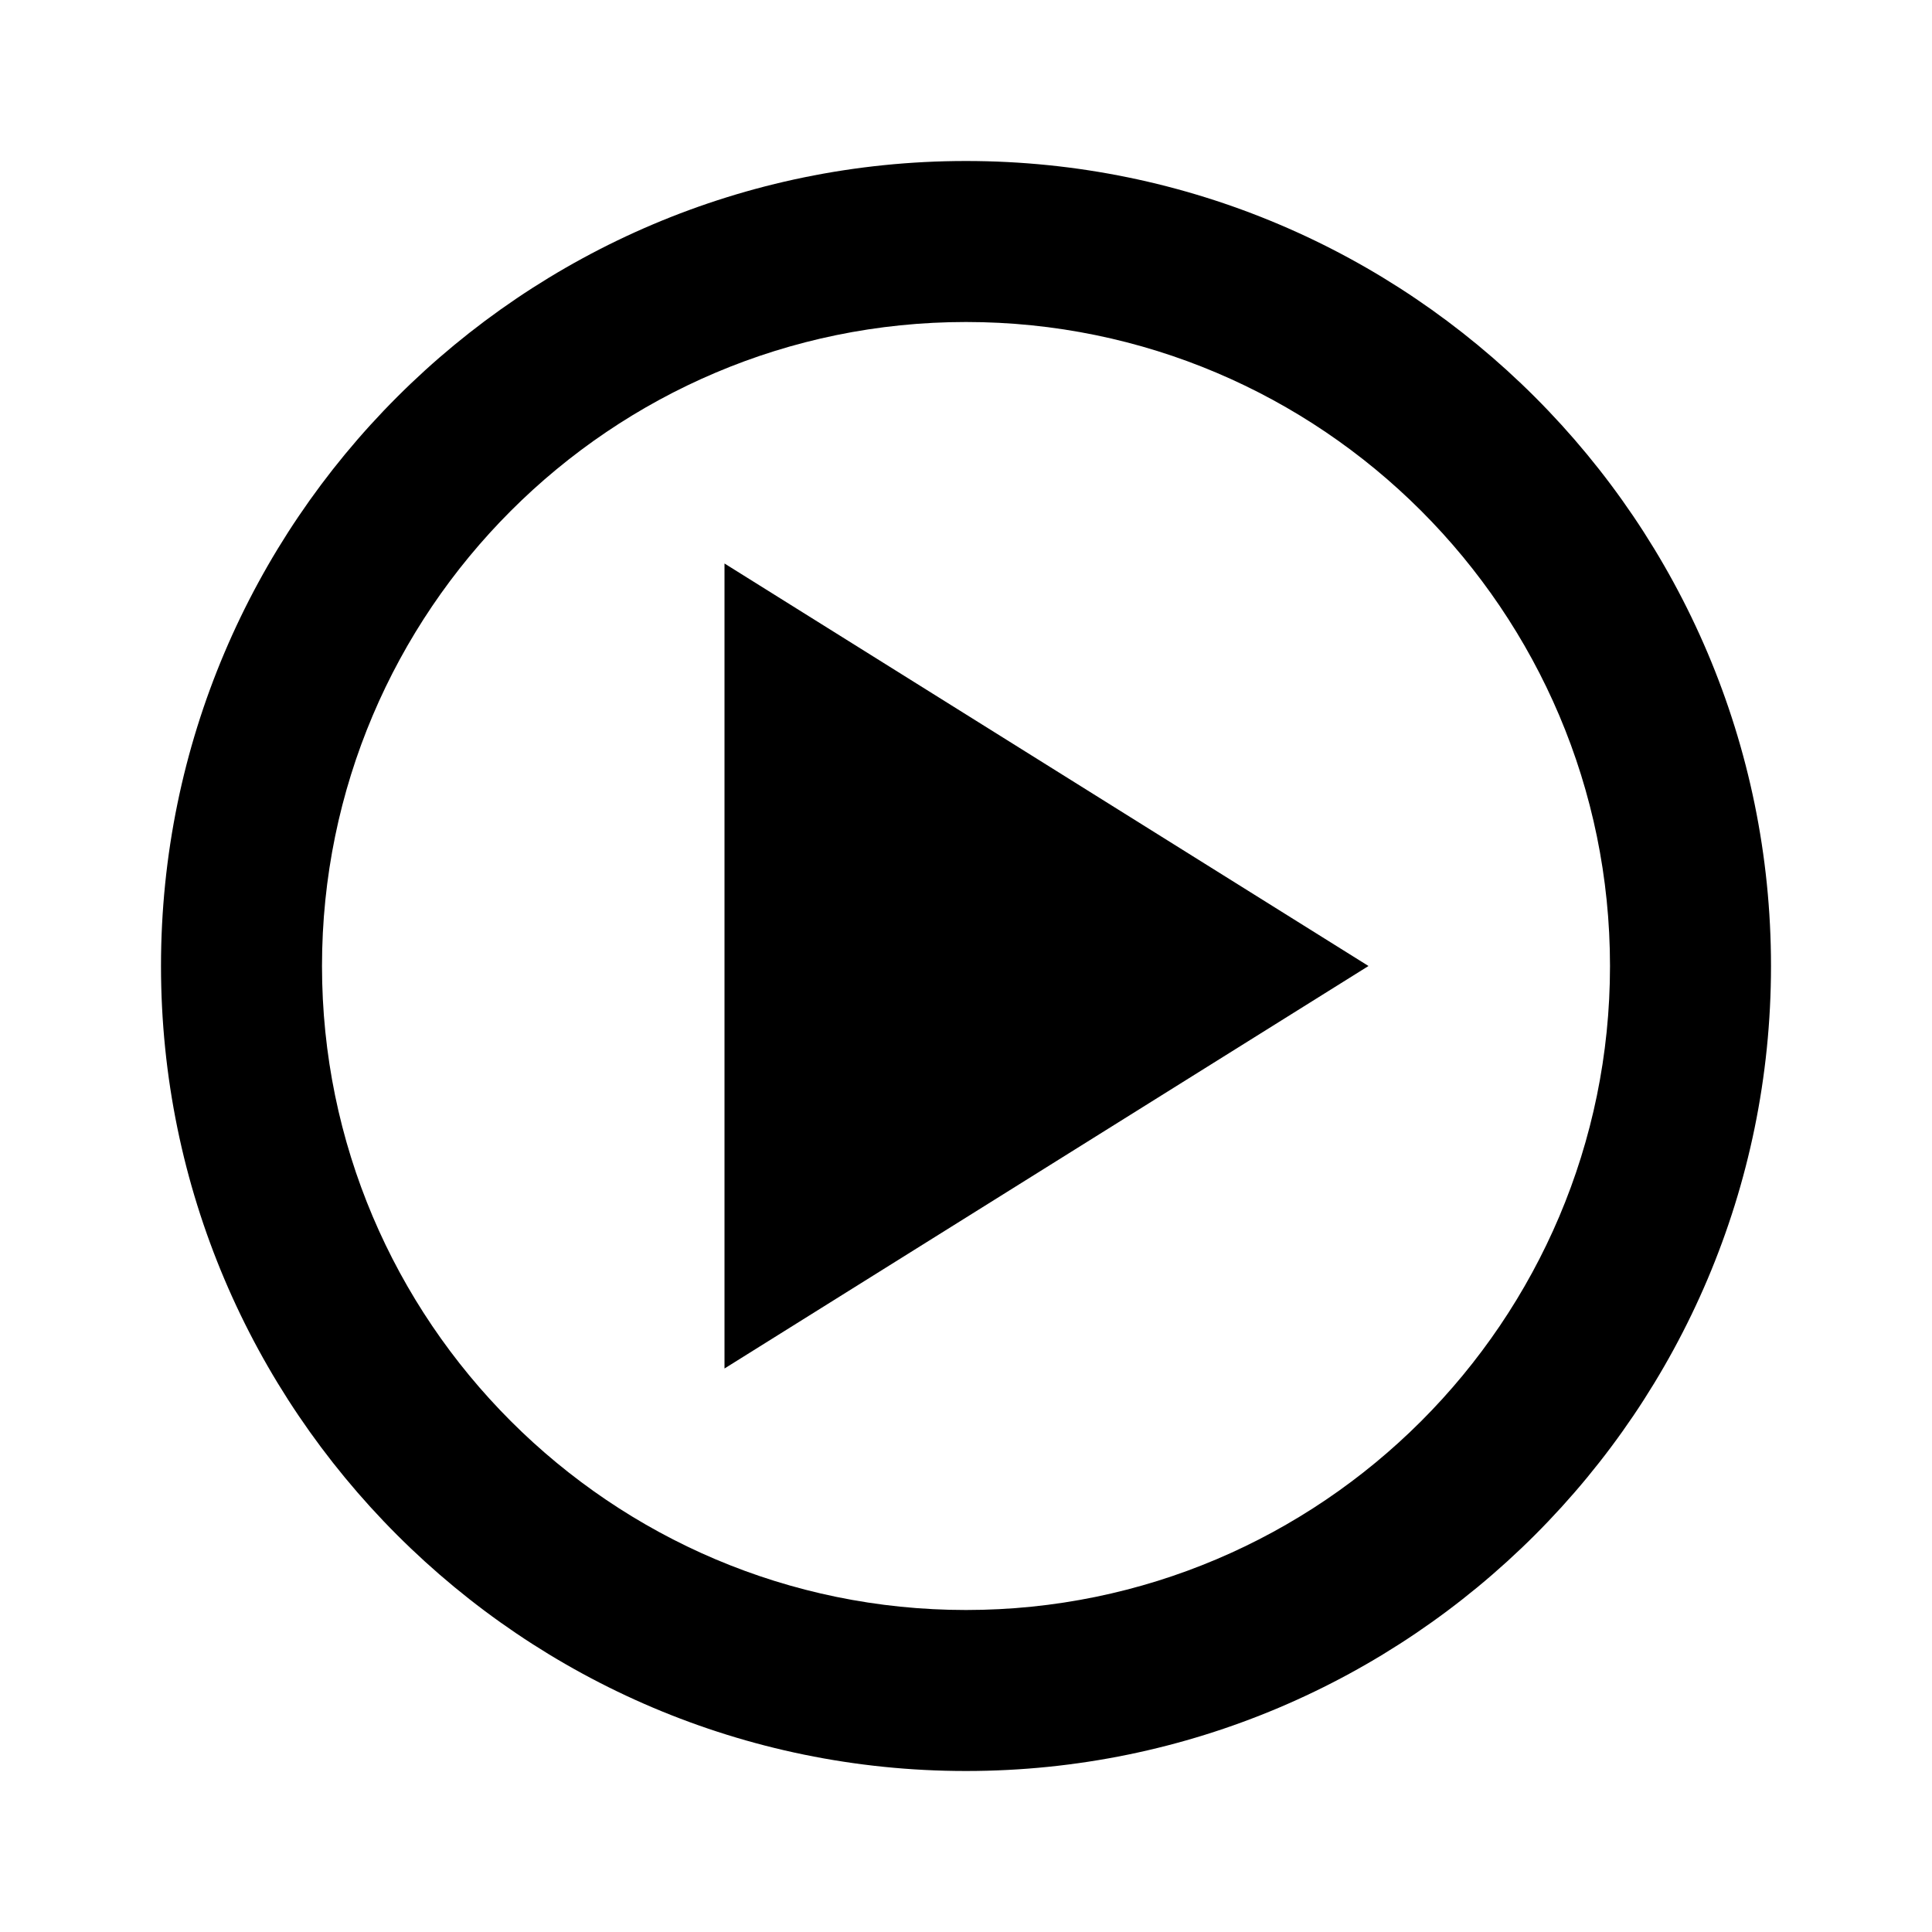
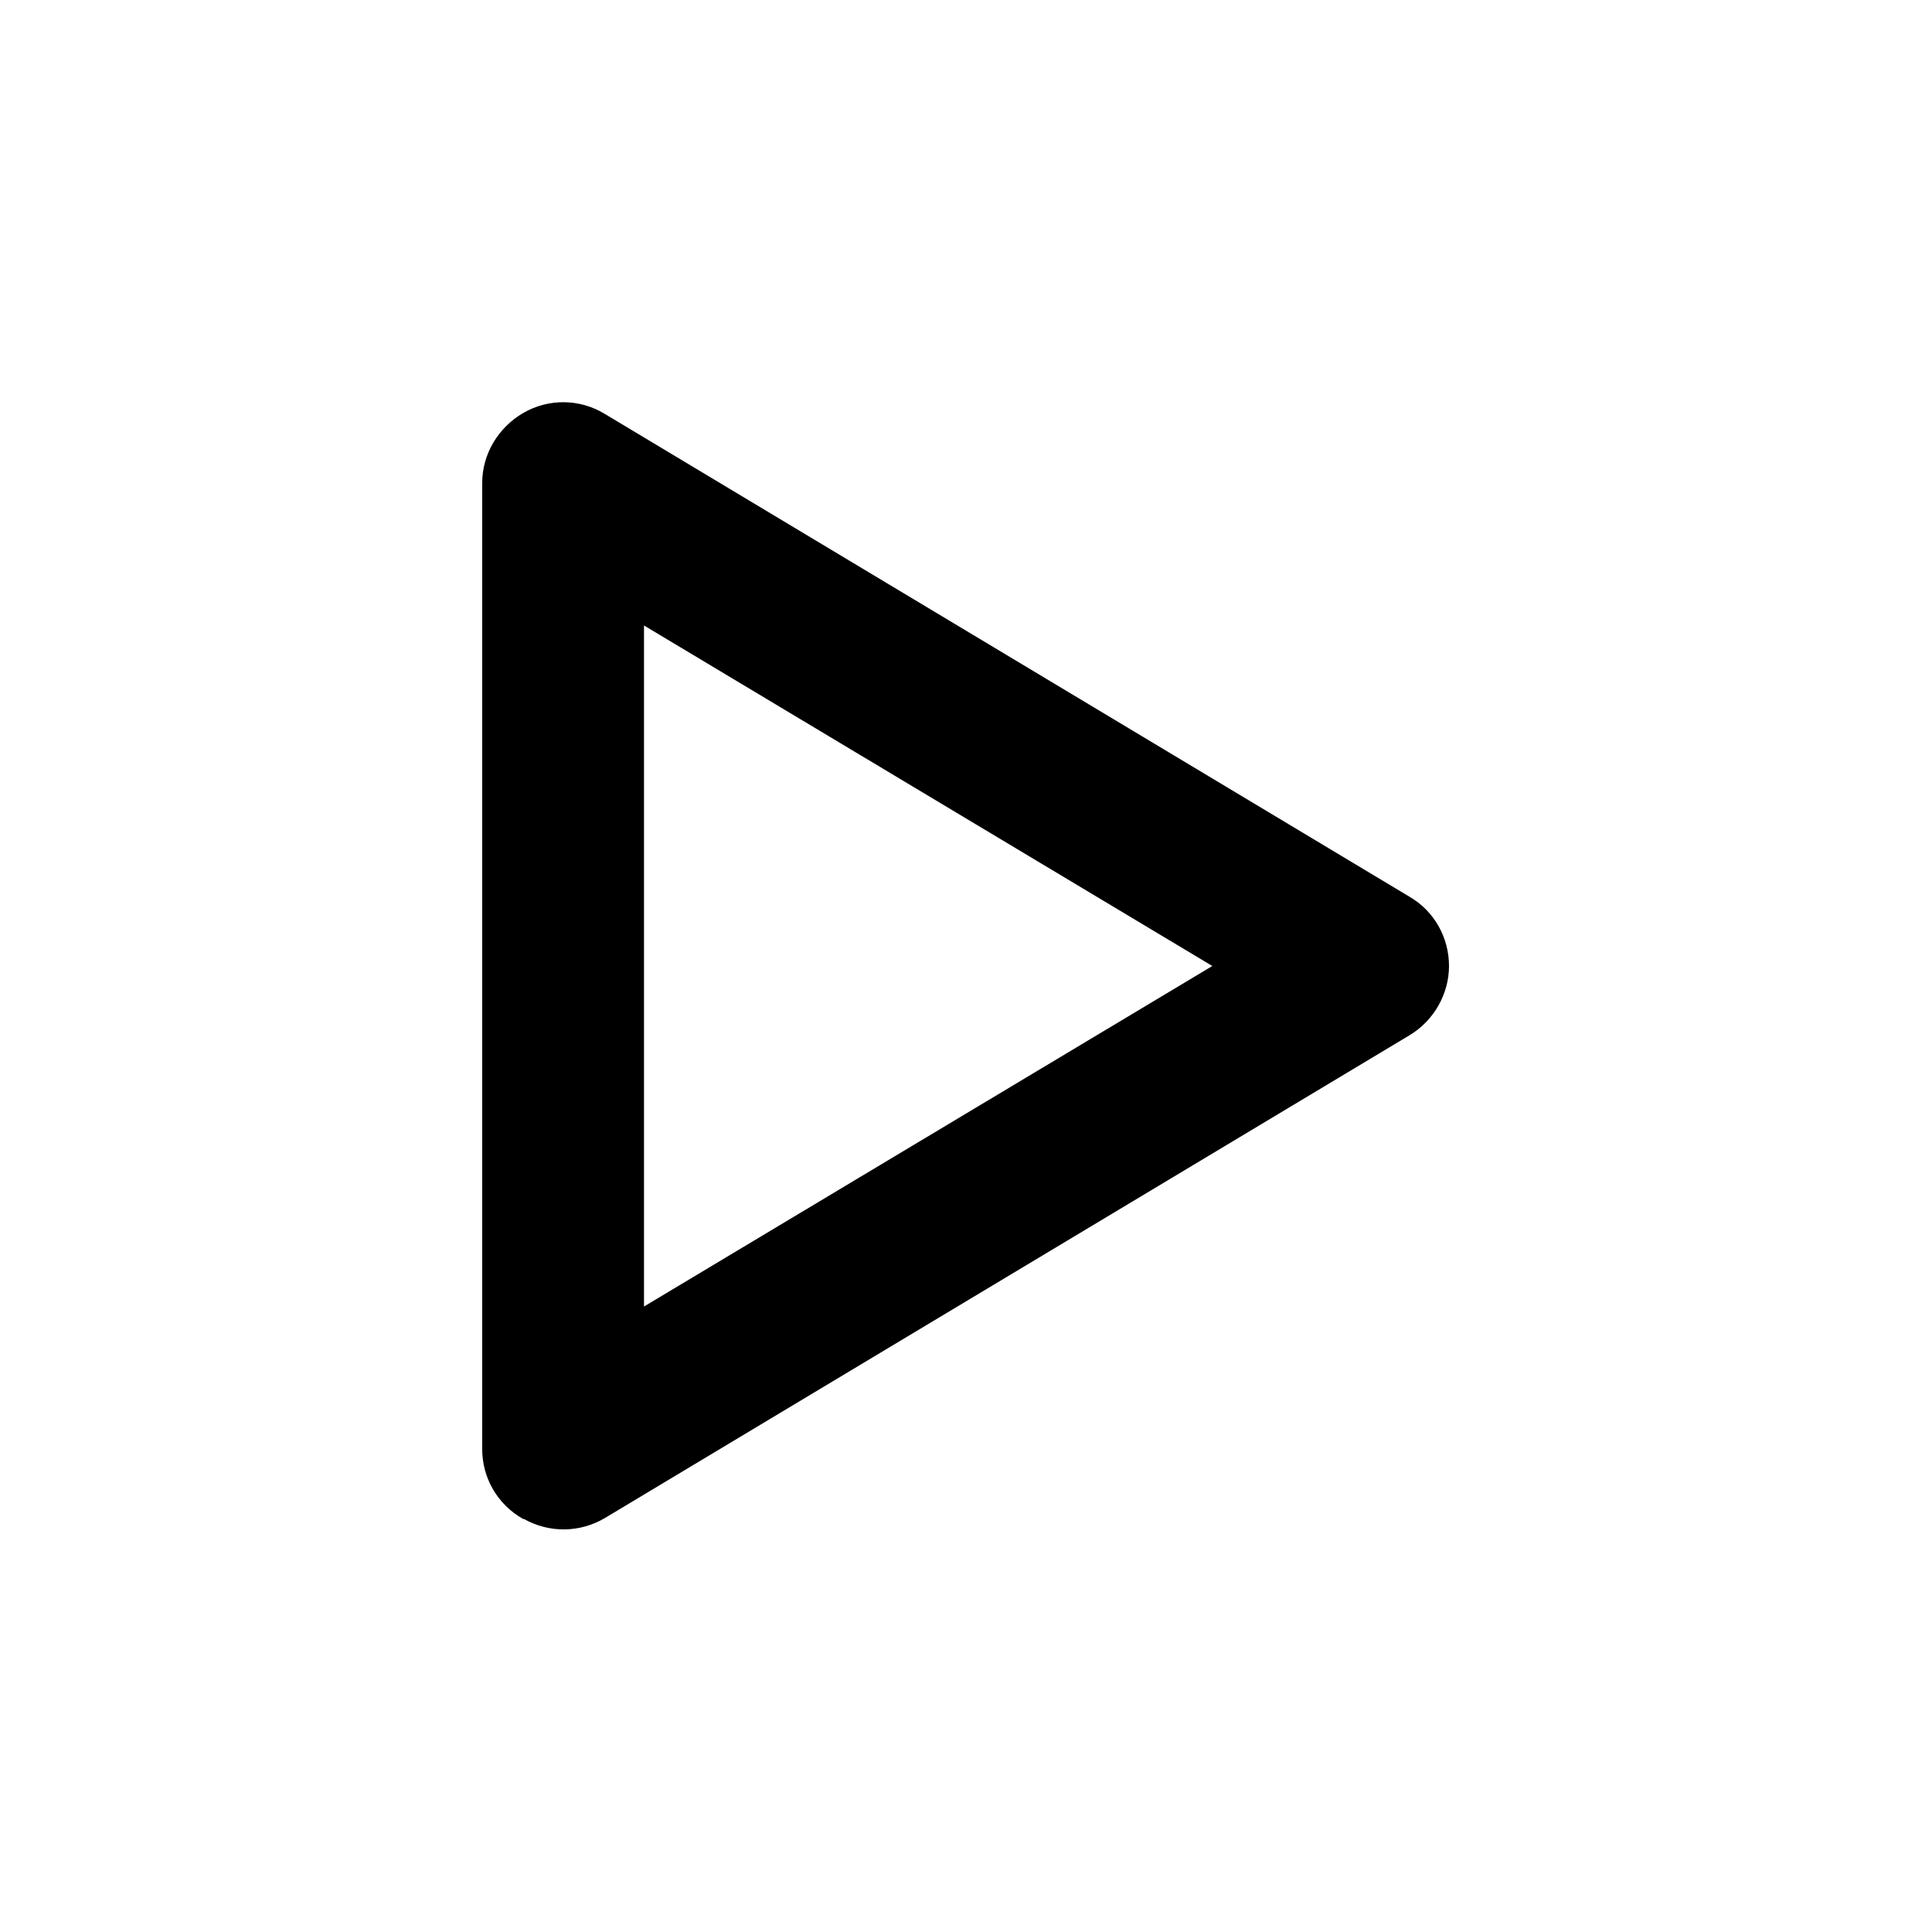
- <svg xmlns="http://www.w3.org/2000/svg" viewBox="0 0 24 24">
-   <path d="M12 2C6.486 2 2 6.486 2 12s4.486 10 10 10 10-4.486 10-10S17.514 2 12 2zm0 18c-4.411 0-8-3.589-8-8s3.589-8 8-8 8 3.589 8 8-3.589 8-8 8z" />
-   <path d="m9 17 8-5-8-5z" />
+ <svg fill="currentColor" viewBox="0 0 24 24" transform="" id="injected-svg">
+   <path d="M6.51 18.87a1.002 1.002 0 0 0 1-.01l10-6c.3-.18.49-.51.49-.86s-.18-.68-.49-.86l-10-6a.99.99 0 0 0-1.01-.01c-.31.18-.51.51-.51.87v12c0 .36.19.69.51.87ZM8 7.77 15.06 12 8 16.23z" />
</svg>
